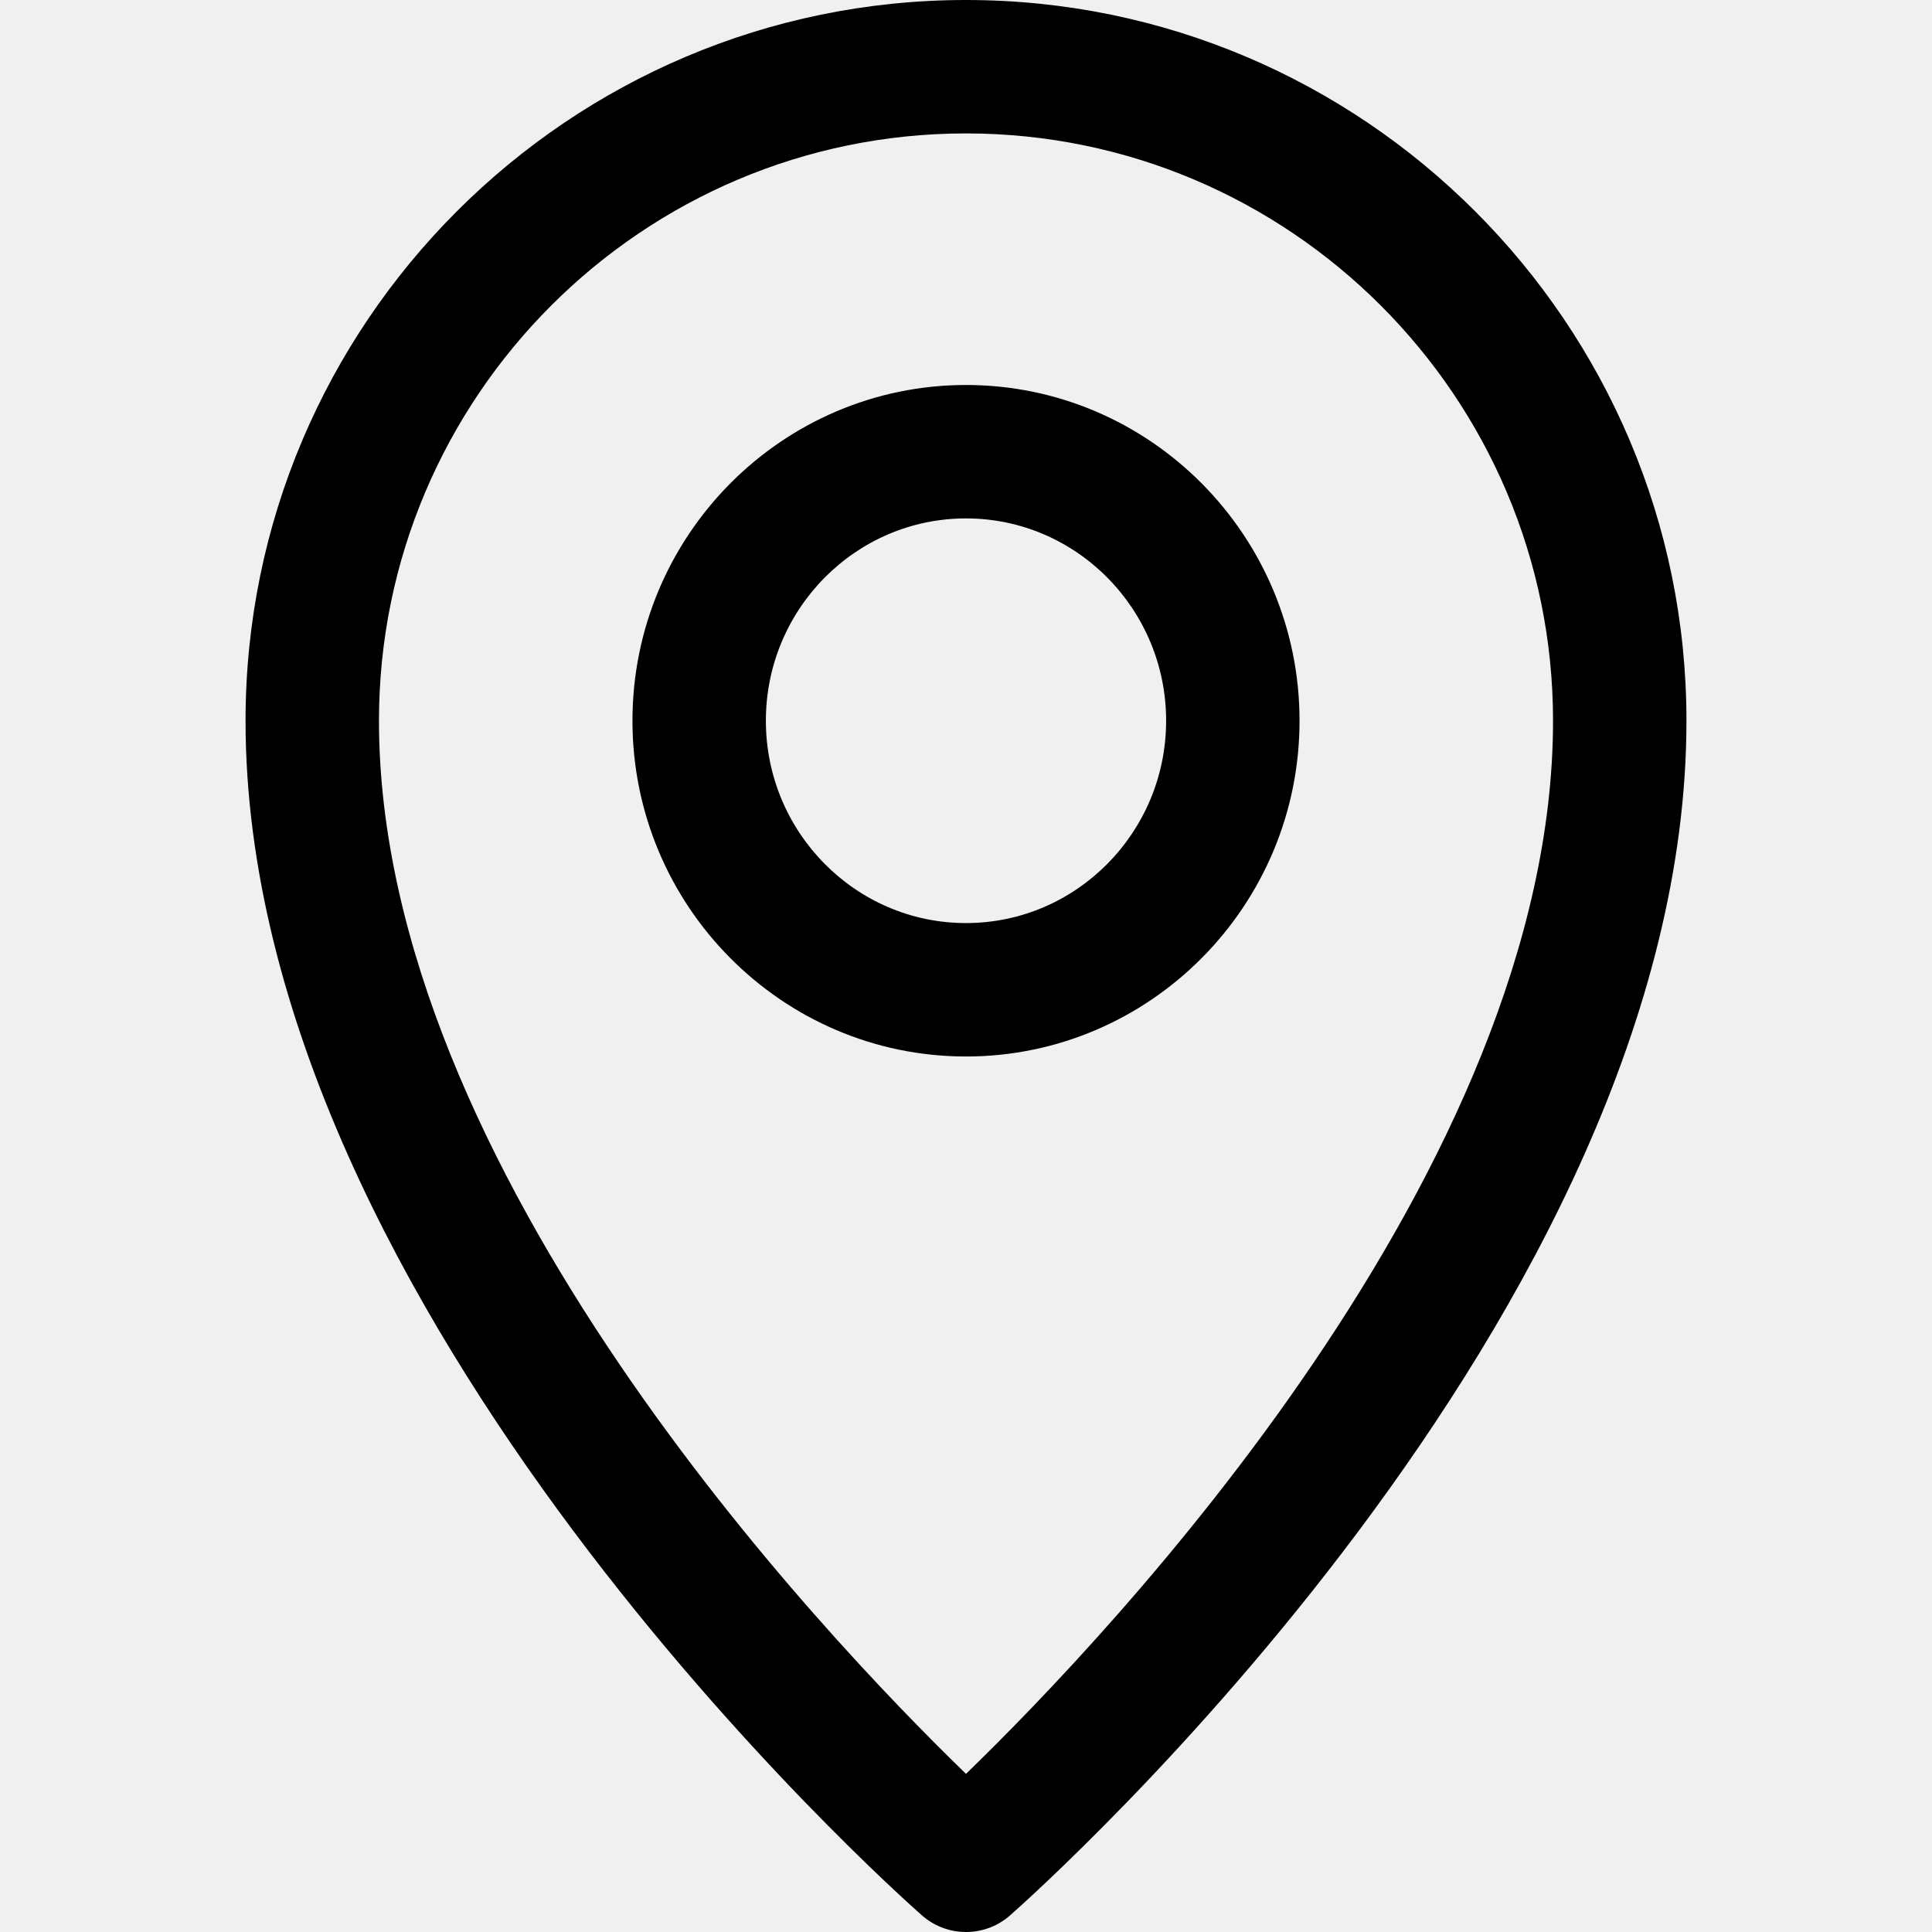
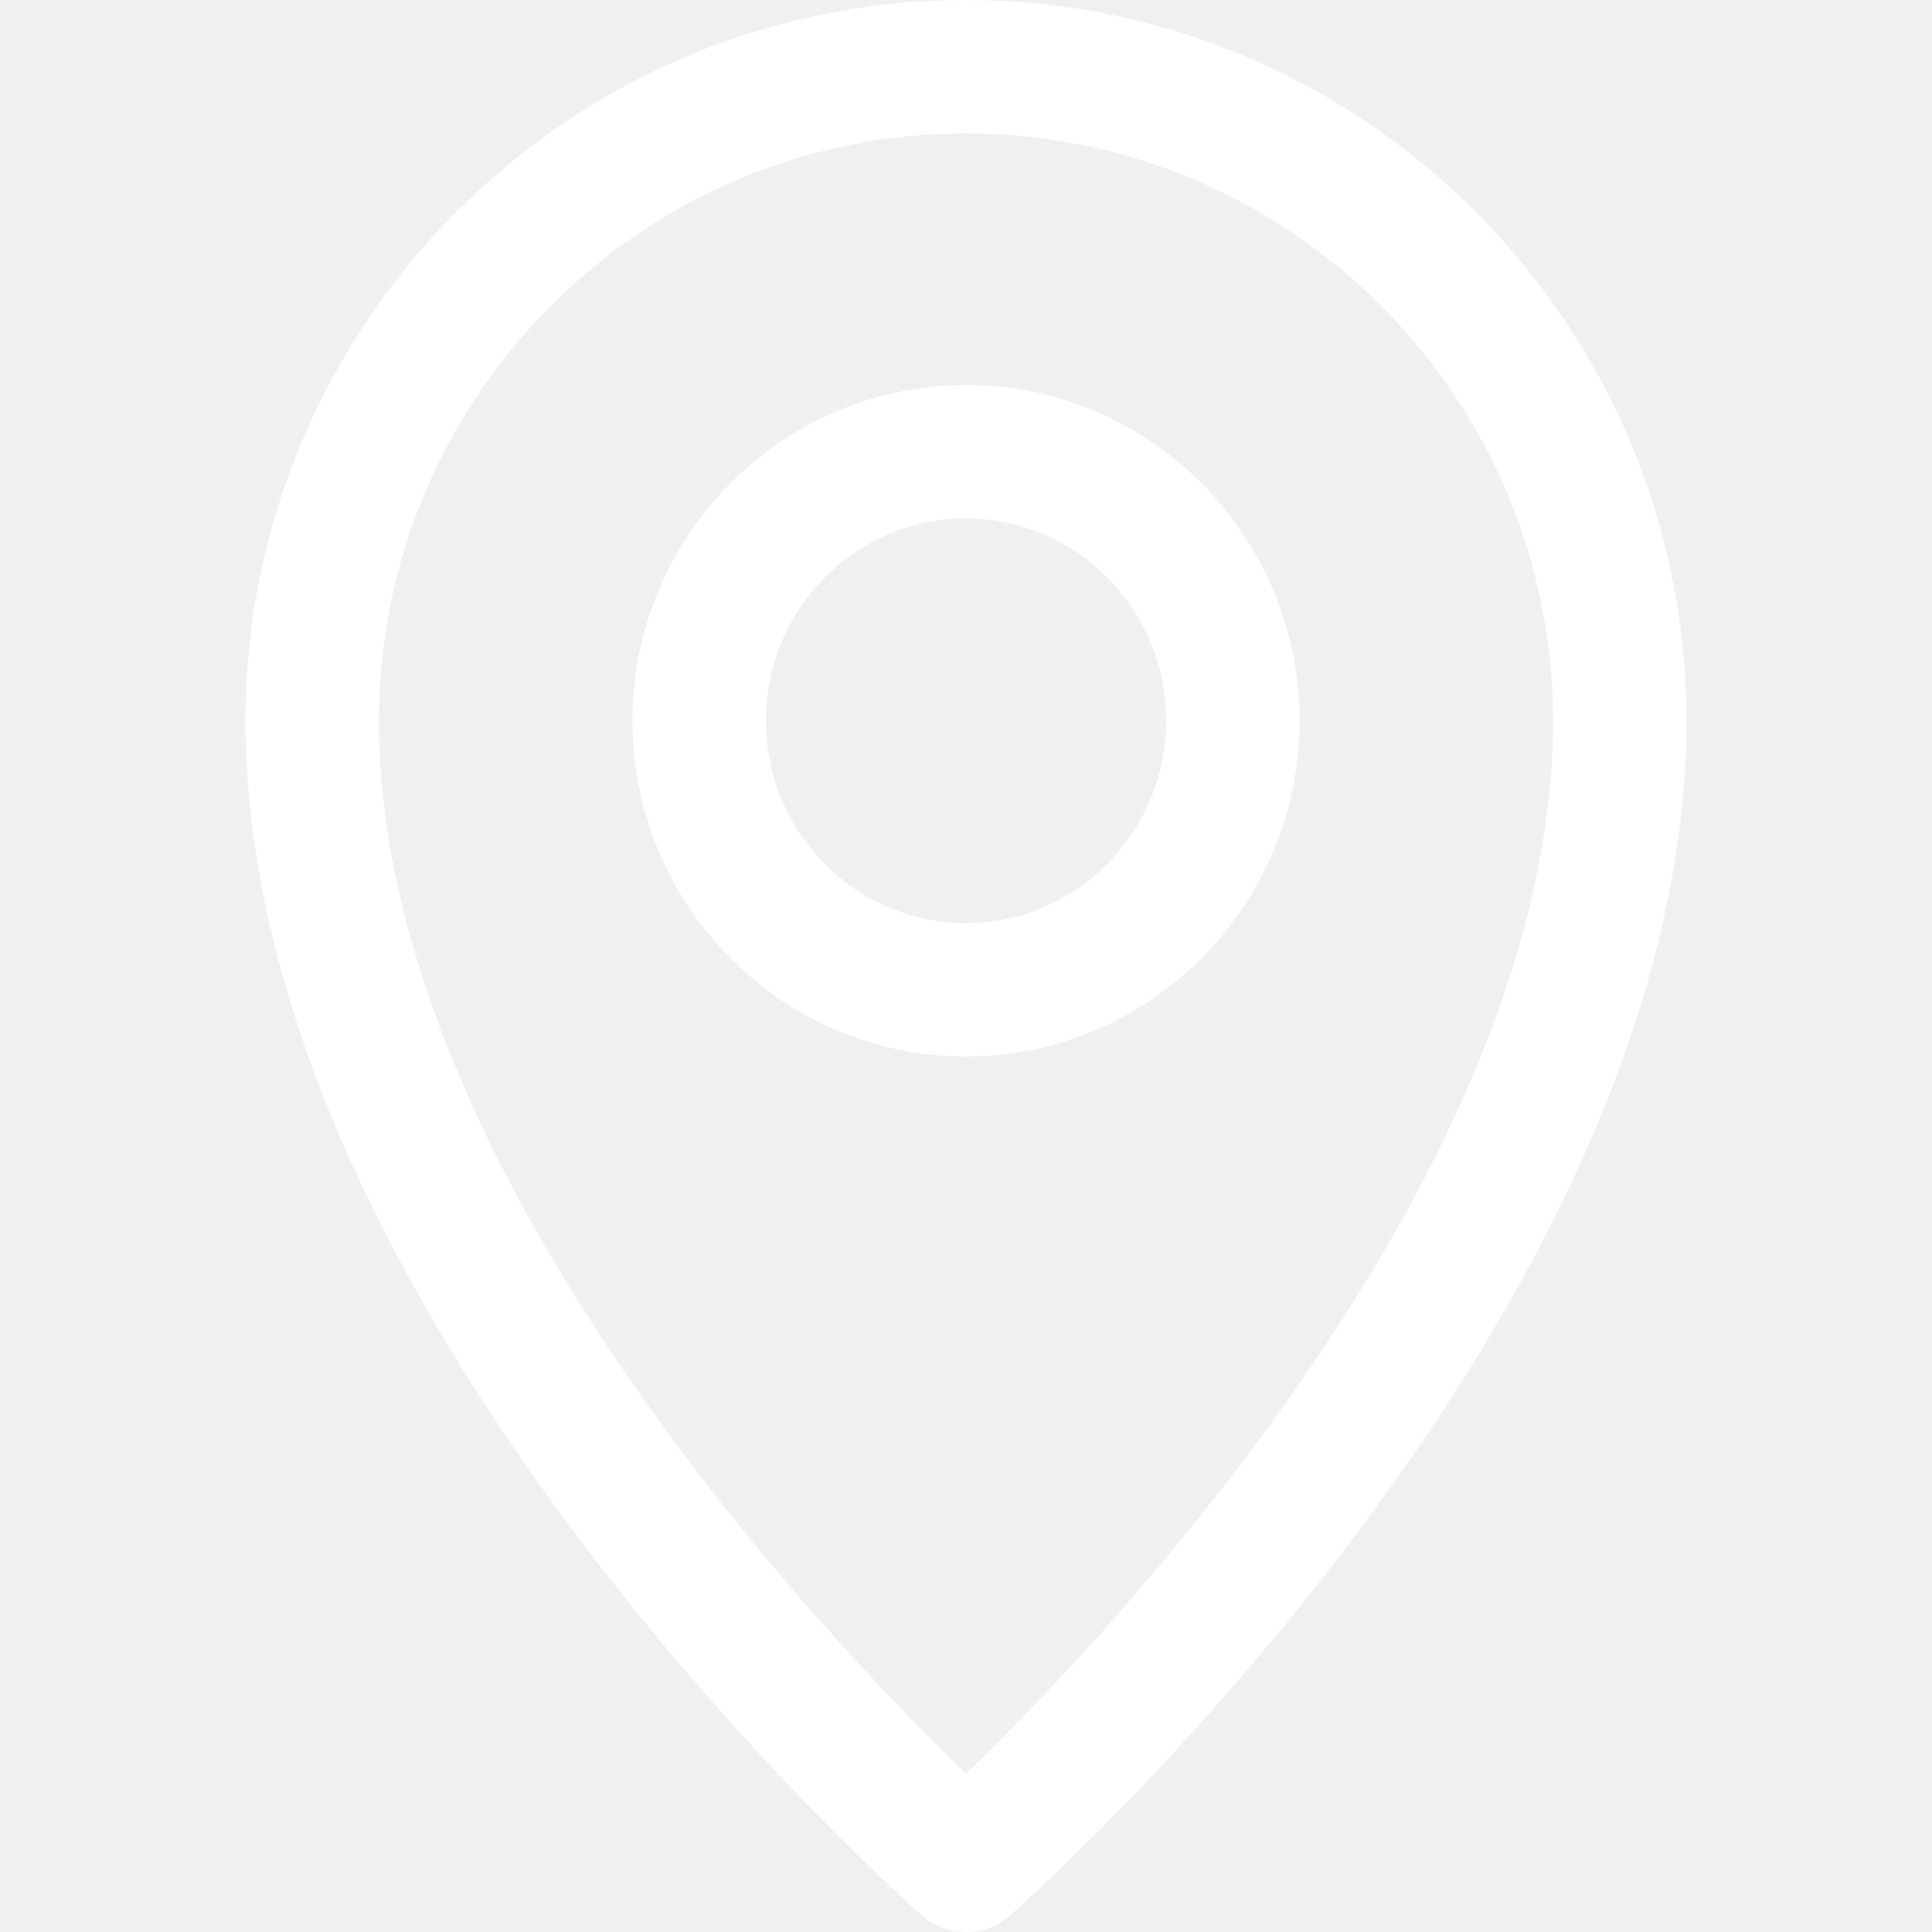
- <svg xmlns="http://www.w3.org/2000/svg" fill="#000000" height="800px" width="800px" version="1.1" id="Capa_1" viewBox="0 0 297 297" xml:space="preserve">
+ <svg xmlns="http://www.w3.org/2000/svg" fill="#FFFFFF" height="800px" width="800px" version="1.1" id="Capa_1" viewBox="0 0 297 297" xml:space="preserve">
  <g>
    <path d="M148.5,0C87.43,0,37.747,49.703,37.747,110.797c0,91.026,99.729,179.905,103.976,183.645   c1.936,1.705,4.356,2.559,6.777,2.559c2.421,0,4.841-0.853,6.778-2.559c4.245-3.739,103.975-92.618,103.975-183.645   C259.253,49.703,209.57,0,148.5,0z M148.5,272.689c-22.049-21.366-90.243-93.029-90.243-161.892   c0-49.784,40.483-90.287,90.243-90.287s90.243,40.503,90.243,90.287C238.743,179.659,170.549,251.322,148.5,272.689z" />
    <path d="M148.5,59.183c-28.273,0-51.274,23.154-51.274,51.614c0,28.461,23.001,51.614,51.274,51.614   c28.273,0,51.274-23.153,51.274-51.614C199.774,82.337,176.773,59.183,148.5,59.183z M148.5,141.901   c-16.964,0-30.765-13.953-30.765-31.104c0-17.15,13.801-31.104,30.765-31.104c16.964,0,30.765,13.953,30.765,31.104   C179.265,127.948,165.464,141.901,148.5,141.901z" />
  </g>
</svg>
